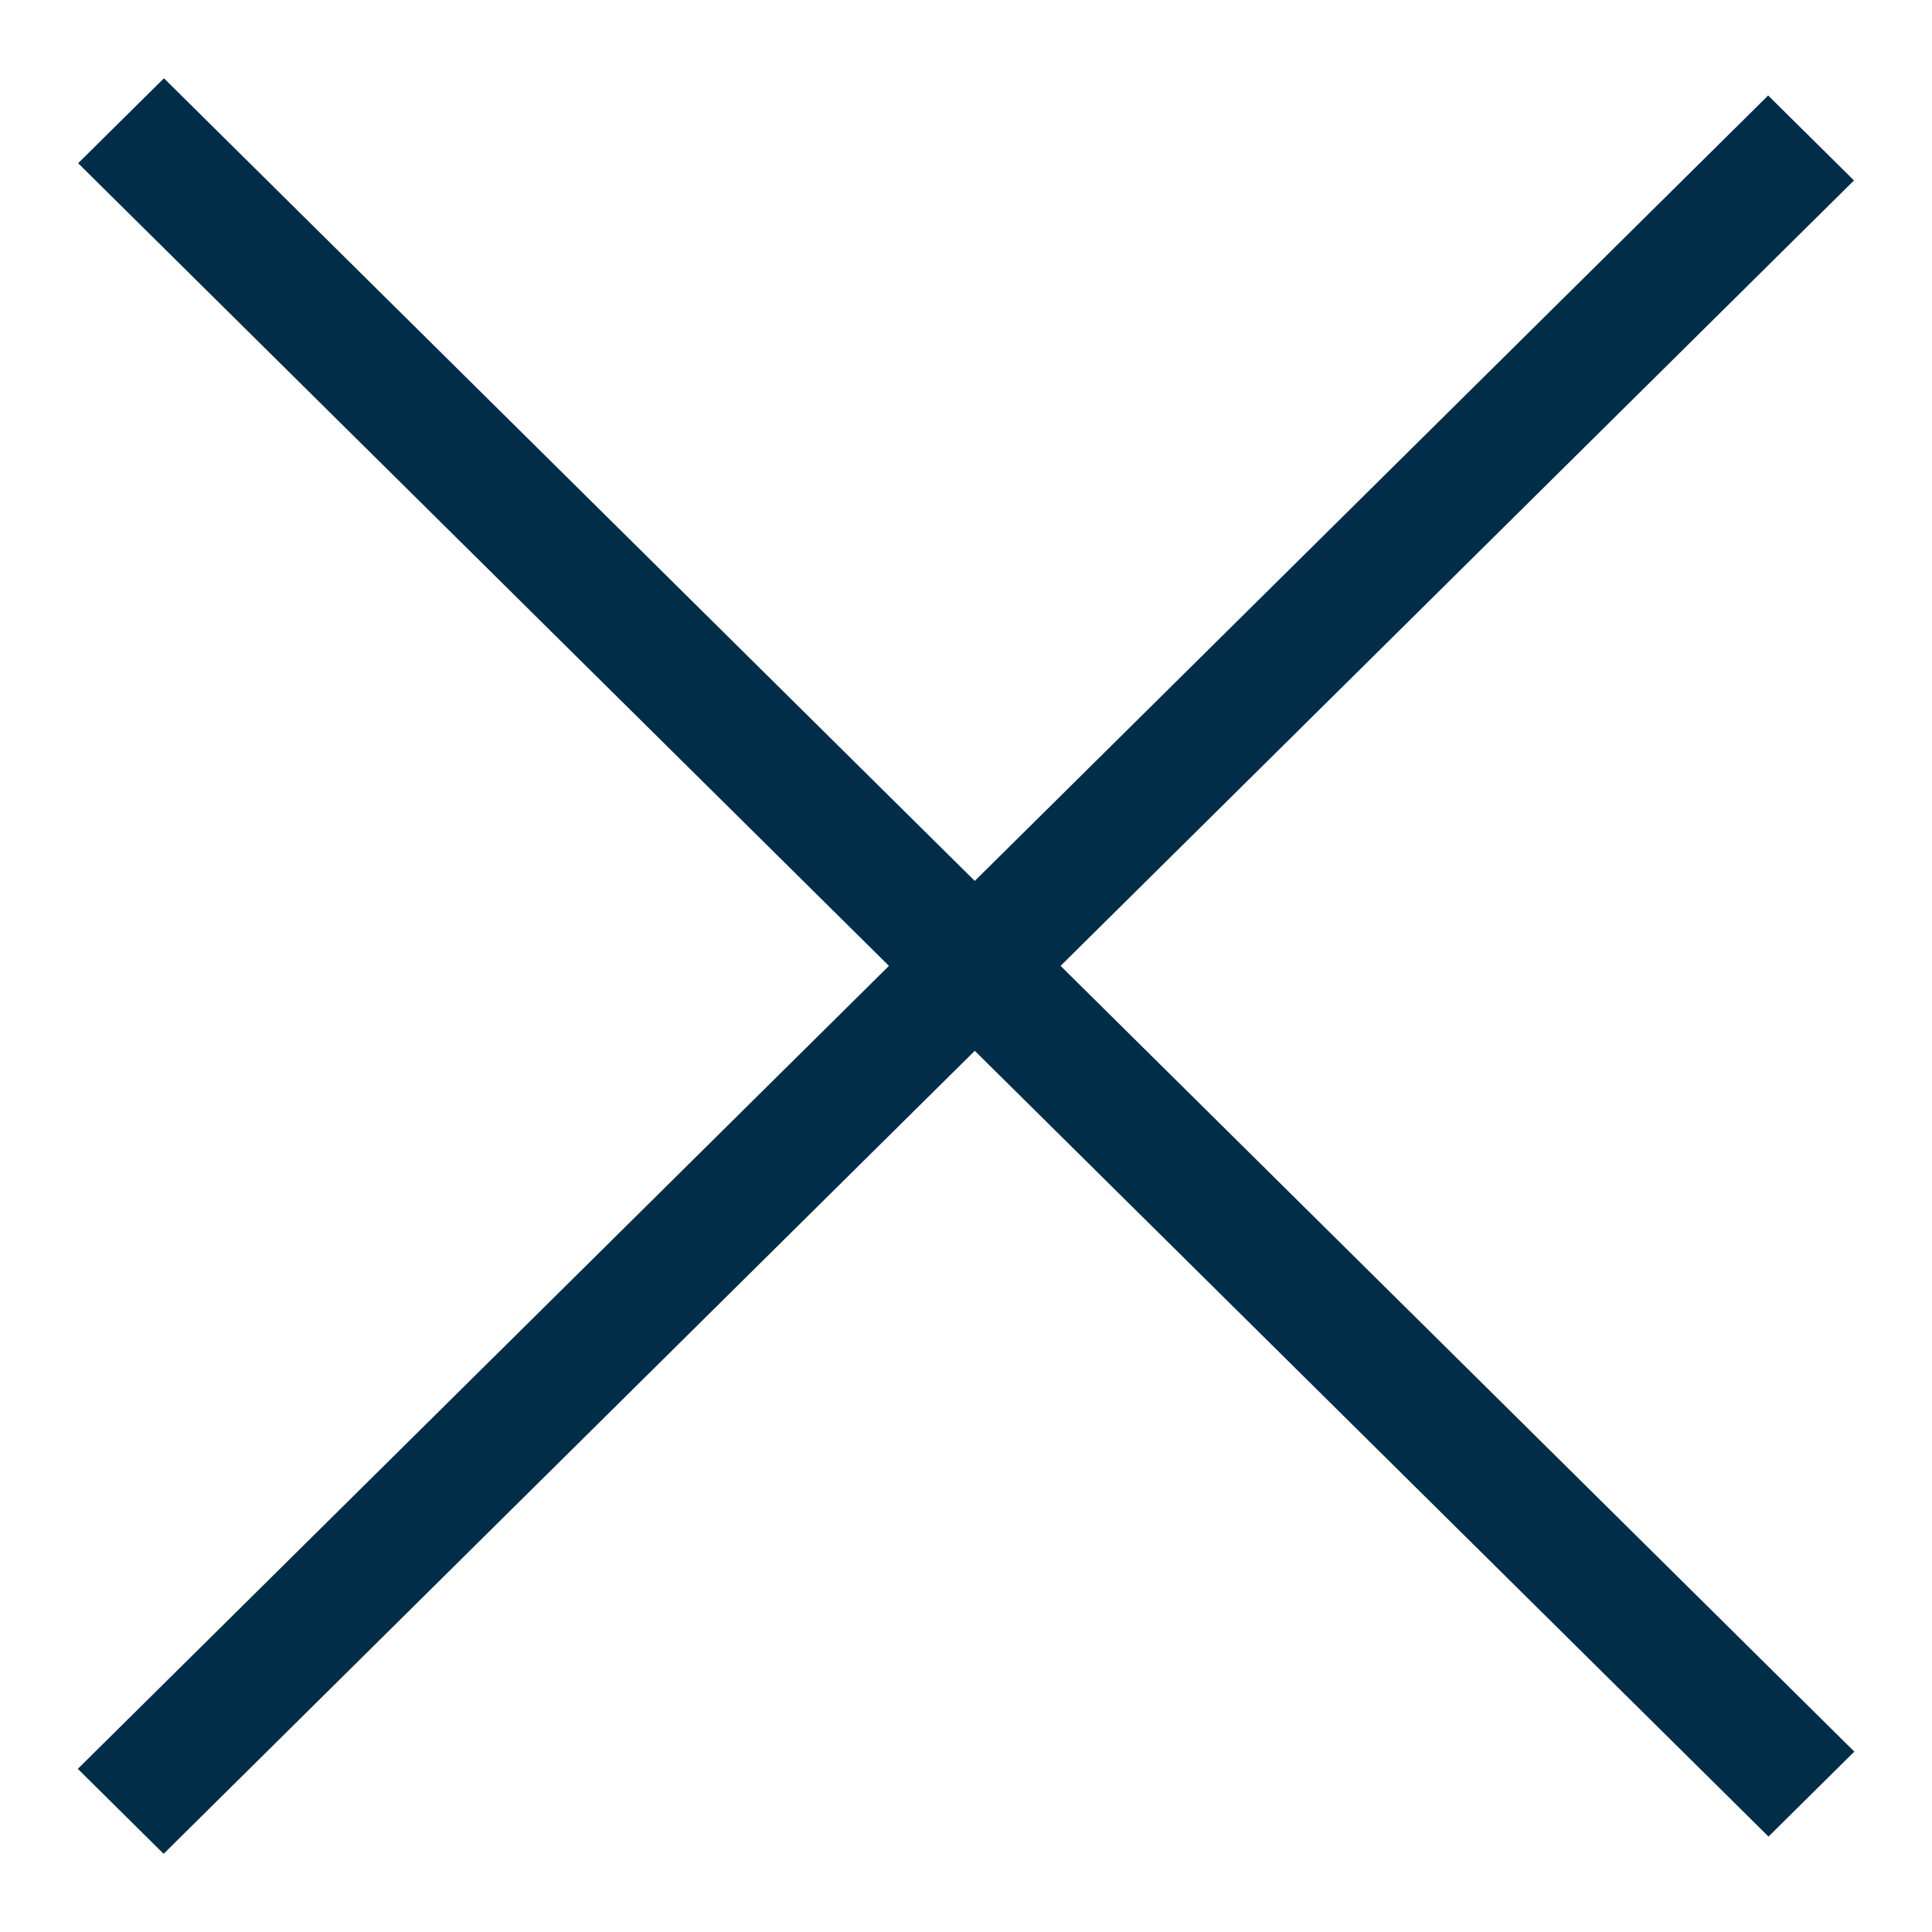
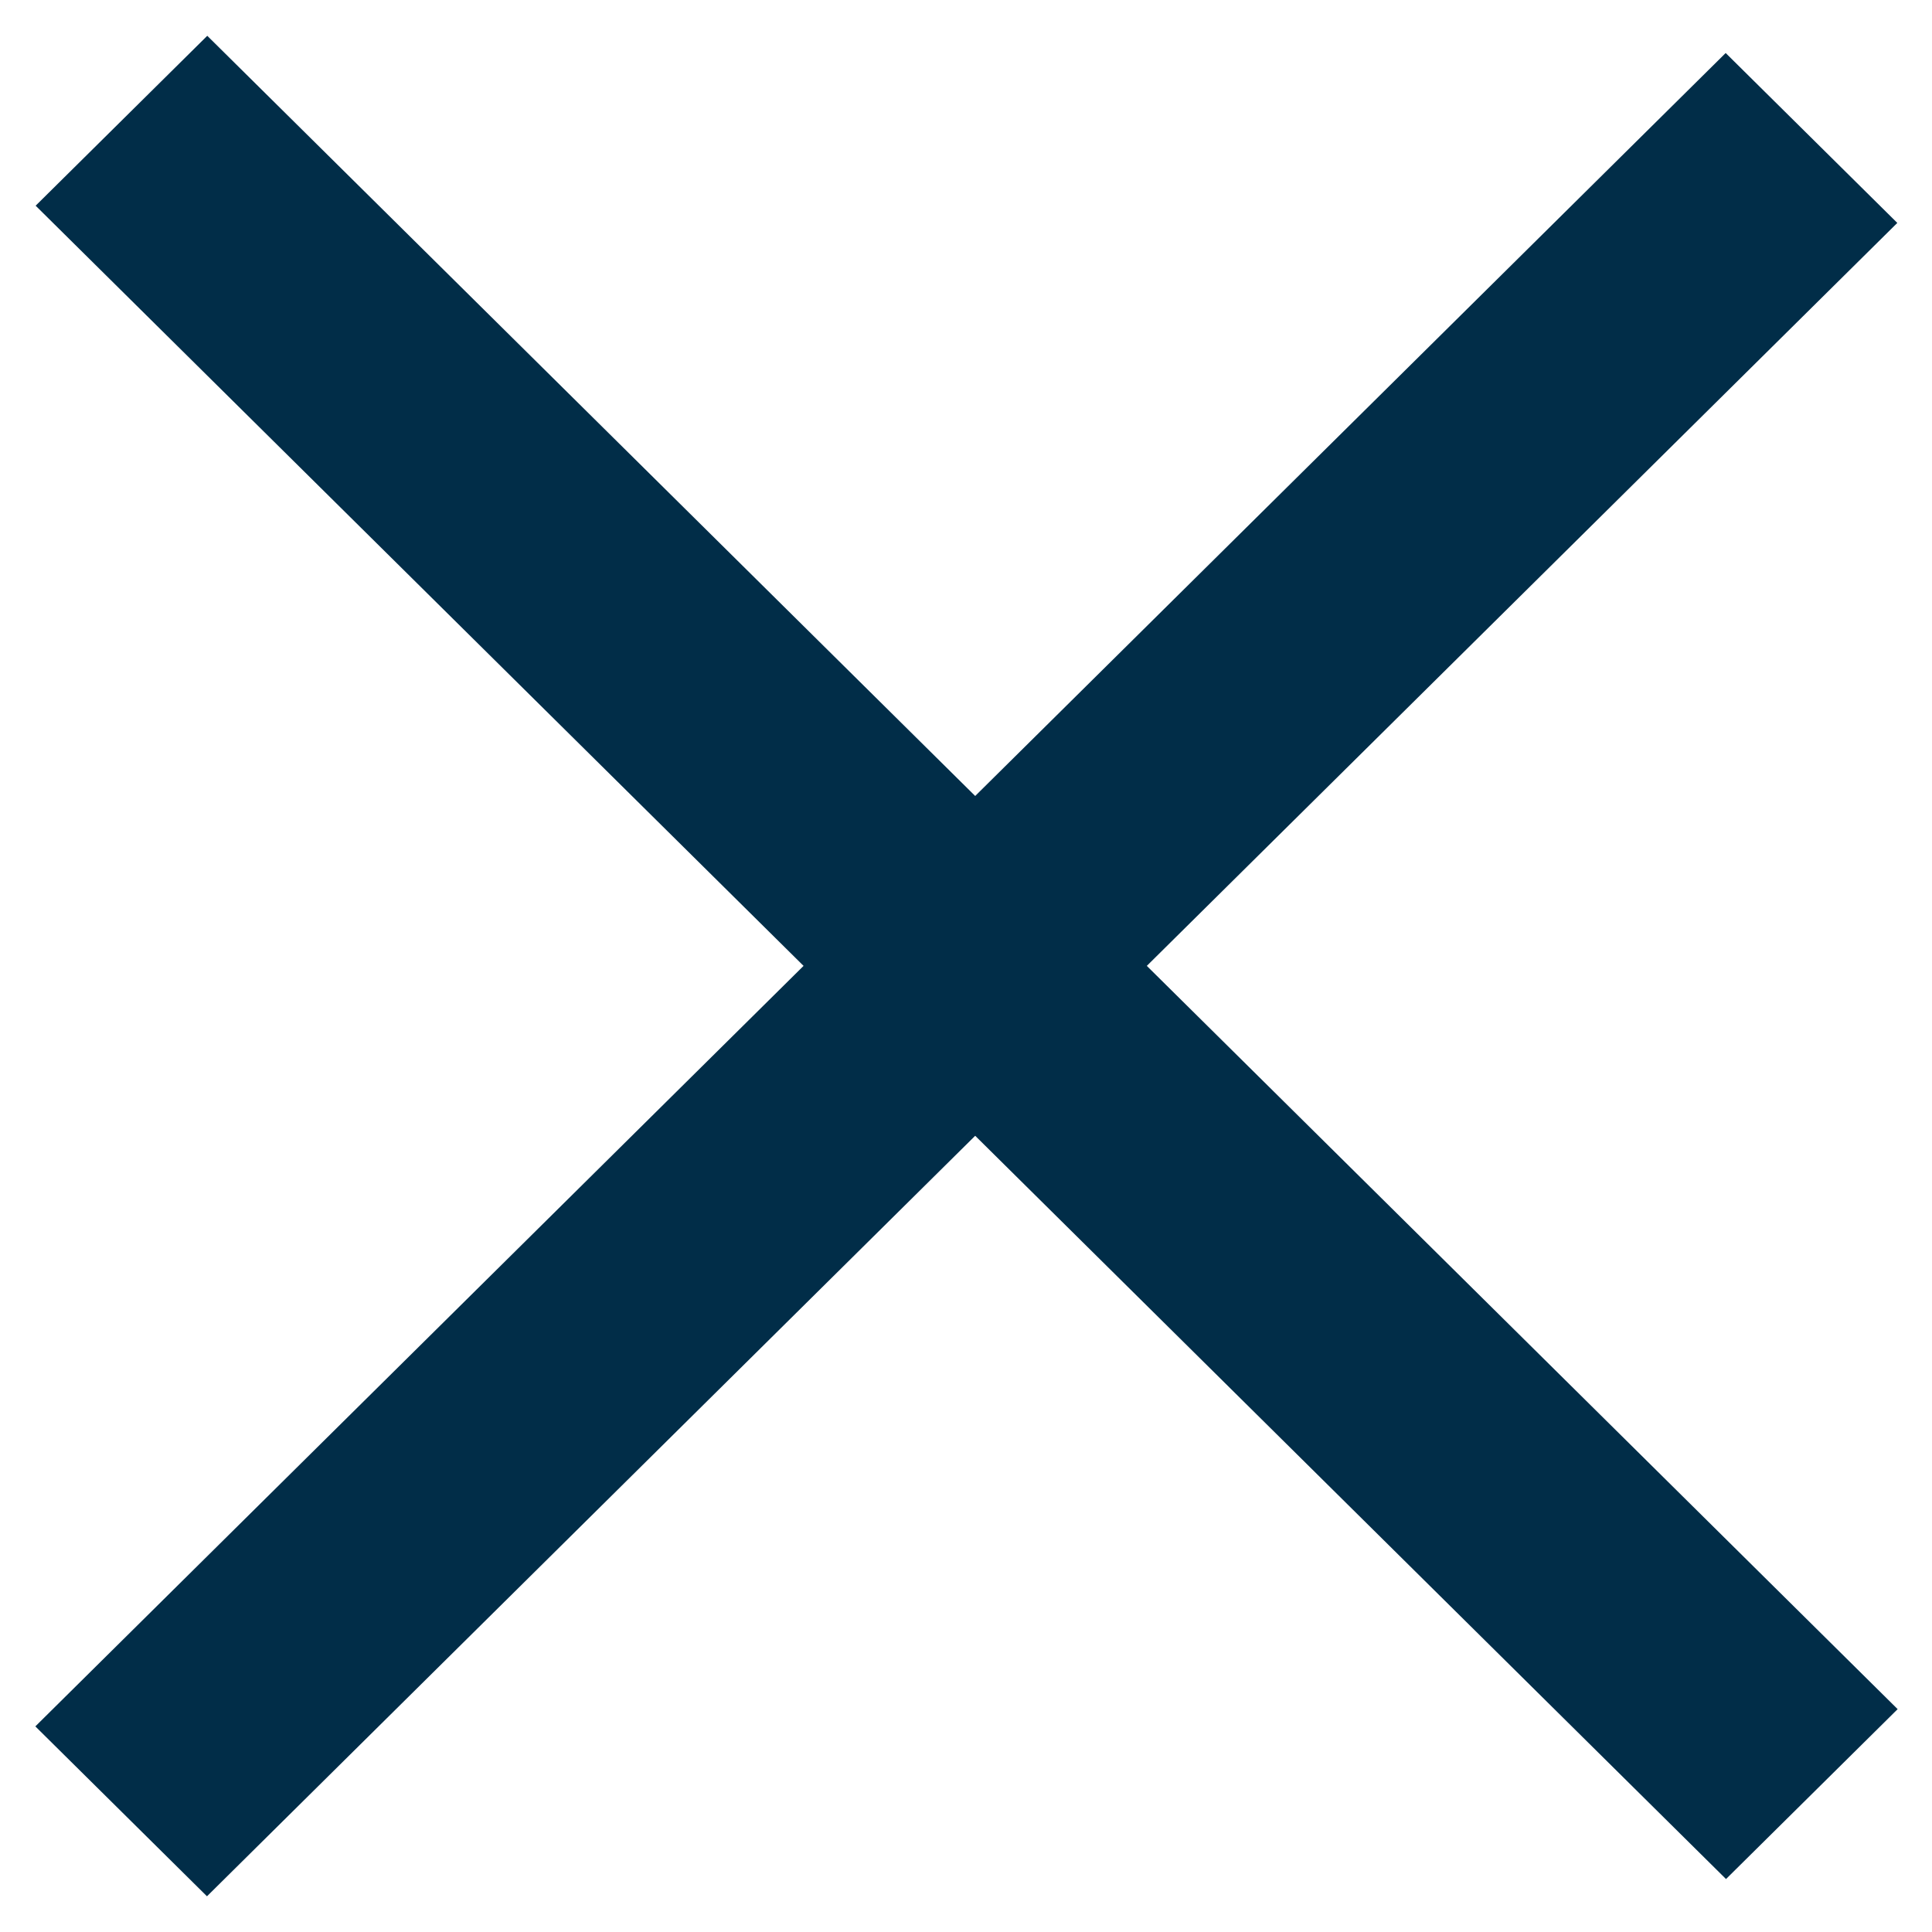
<svg xmlns="http://www.w3.org/2000/svg" width="16" height="16" viewBox="0 0 16 16" fill="none">
-   <path d="M0 0V19.698" transform="translate(1.00244 1) scale(1.00505 0.994924) rotate(-45)" stroke="#012D48" />
-   <path d="M0 0V19.698" transform="translate(14.9985 1.14258) scale(-1.00503 0.99494) rotate(-45)" stroke="#012D48" />
+   <path d="M0 0V19.698" transform="translate(1.00586 1) scale(1.00505 0.994924) rotate(-45)" stroke="#012D48" stroke-width="2" />
+   <path d="M0 0V19.698" transform="translate(15.002 1.14258) scale(-1.00503 0.99494) rotate(-45)" stroke="#012D48" stroke-width="2" />
</svg>
